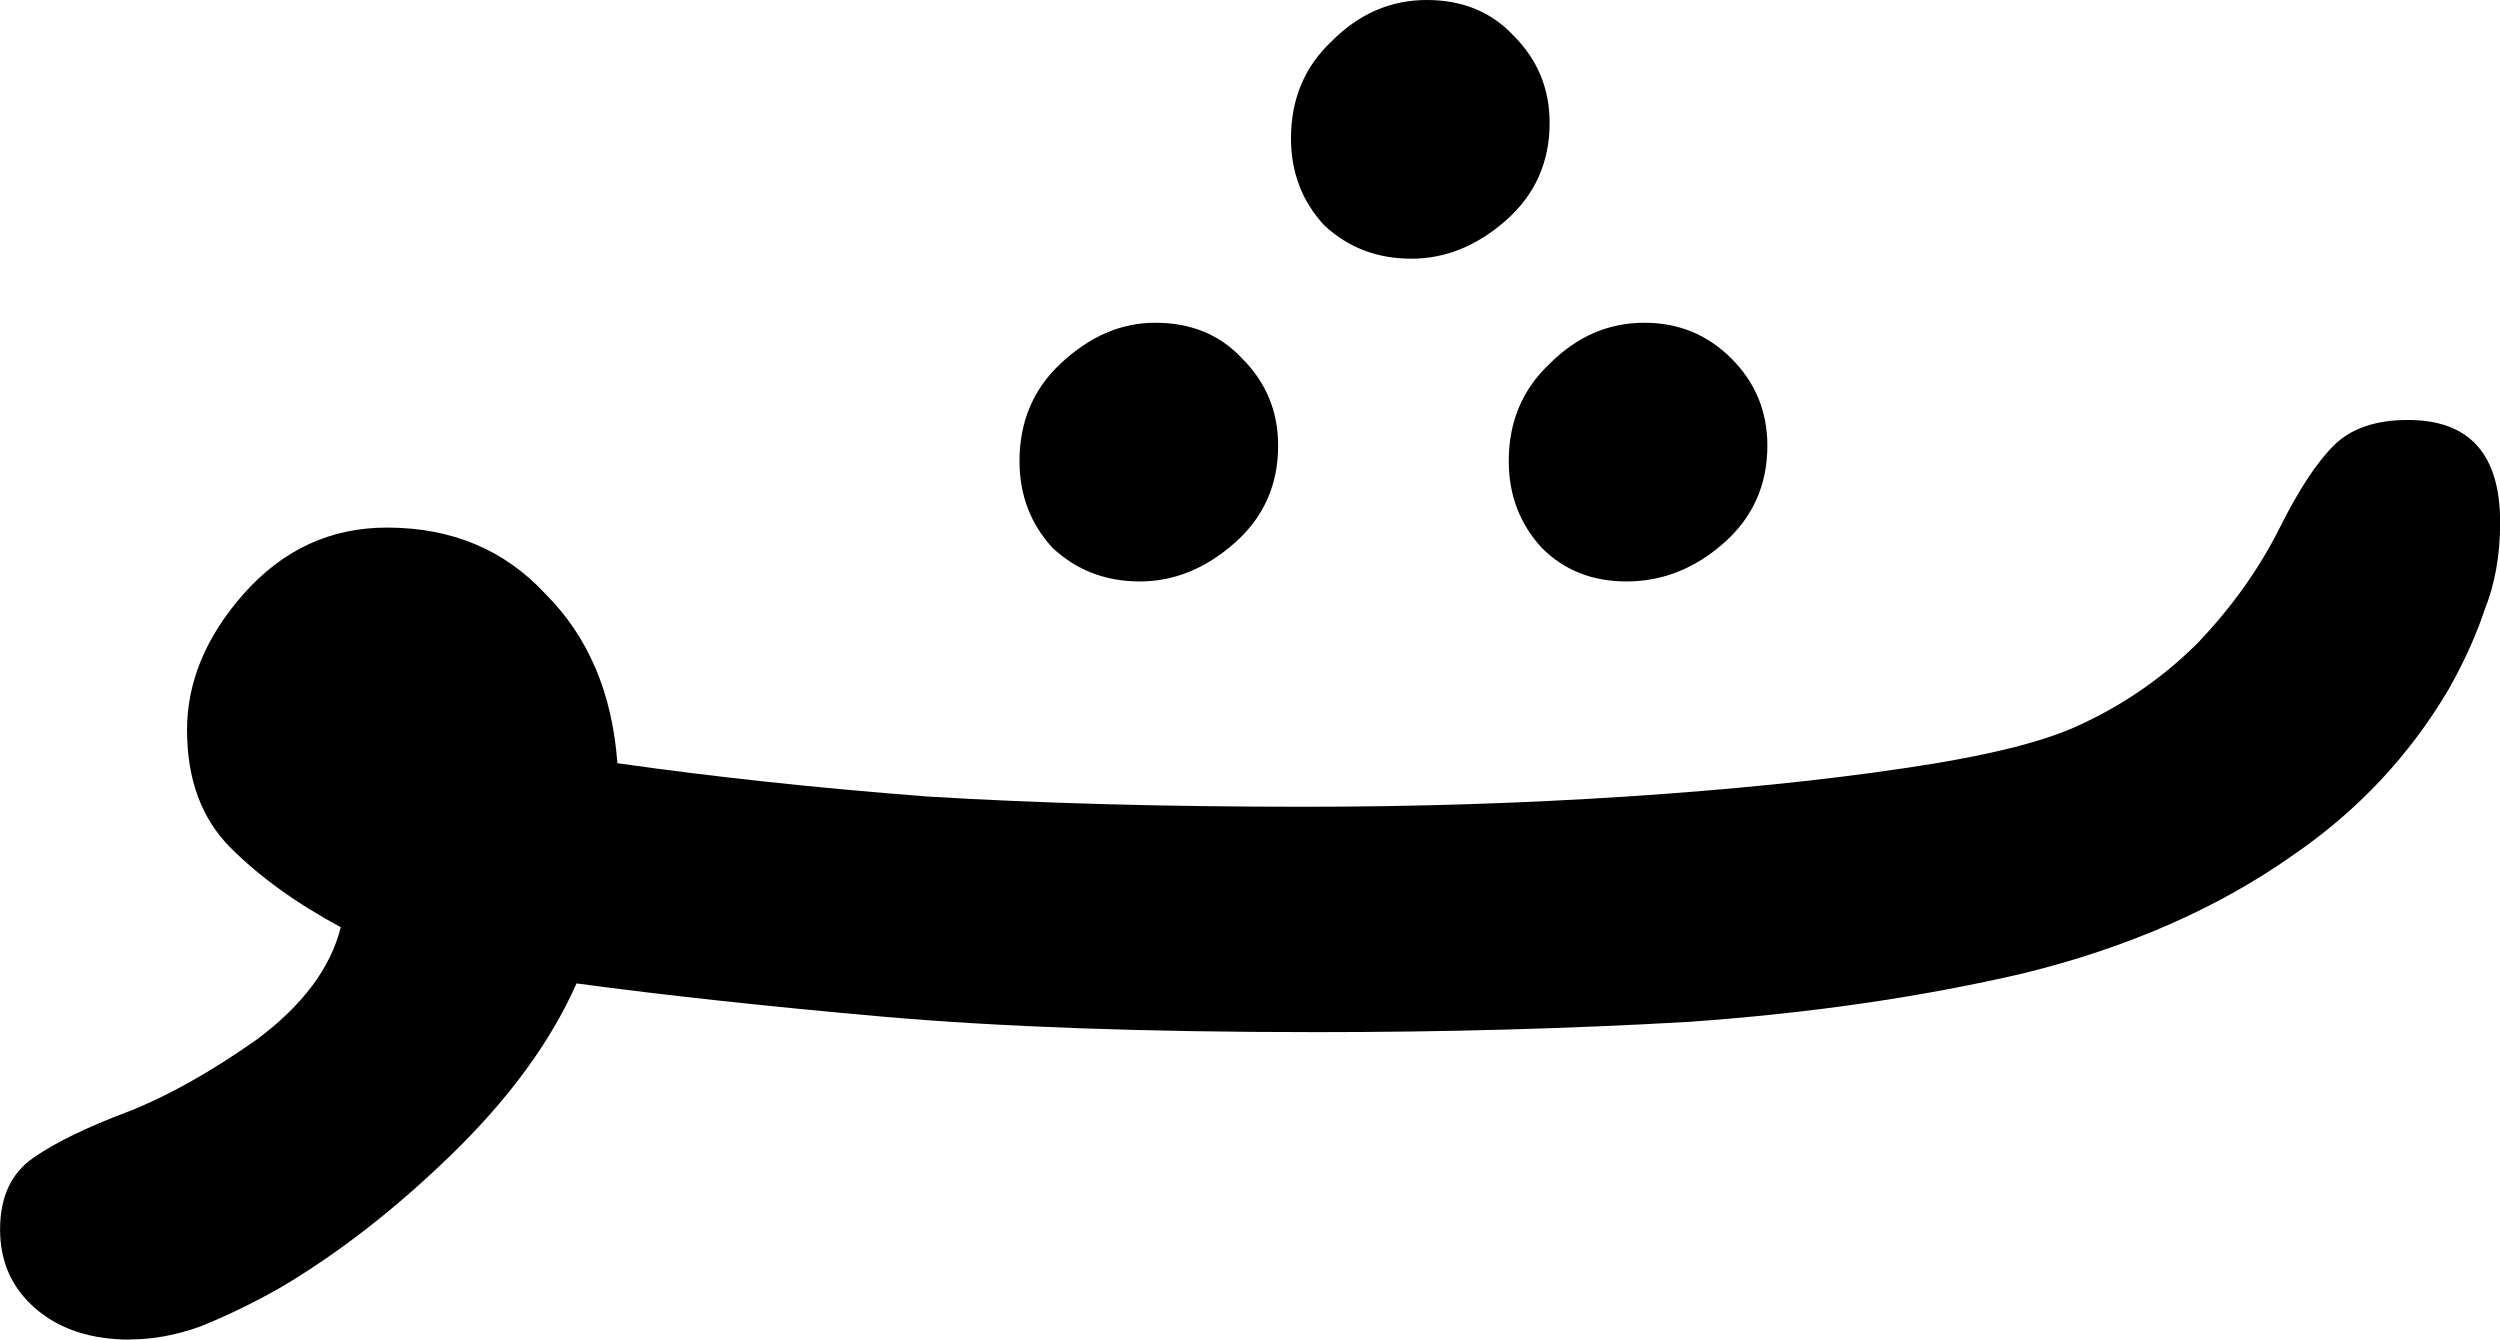
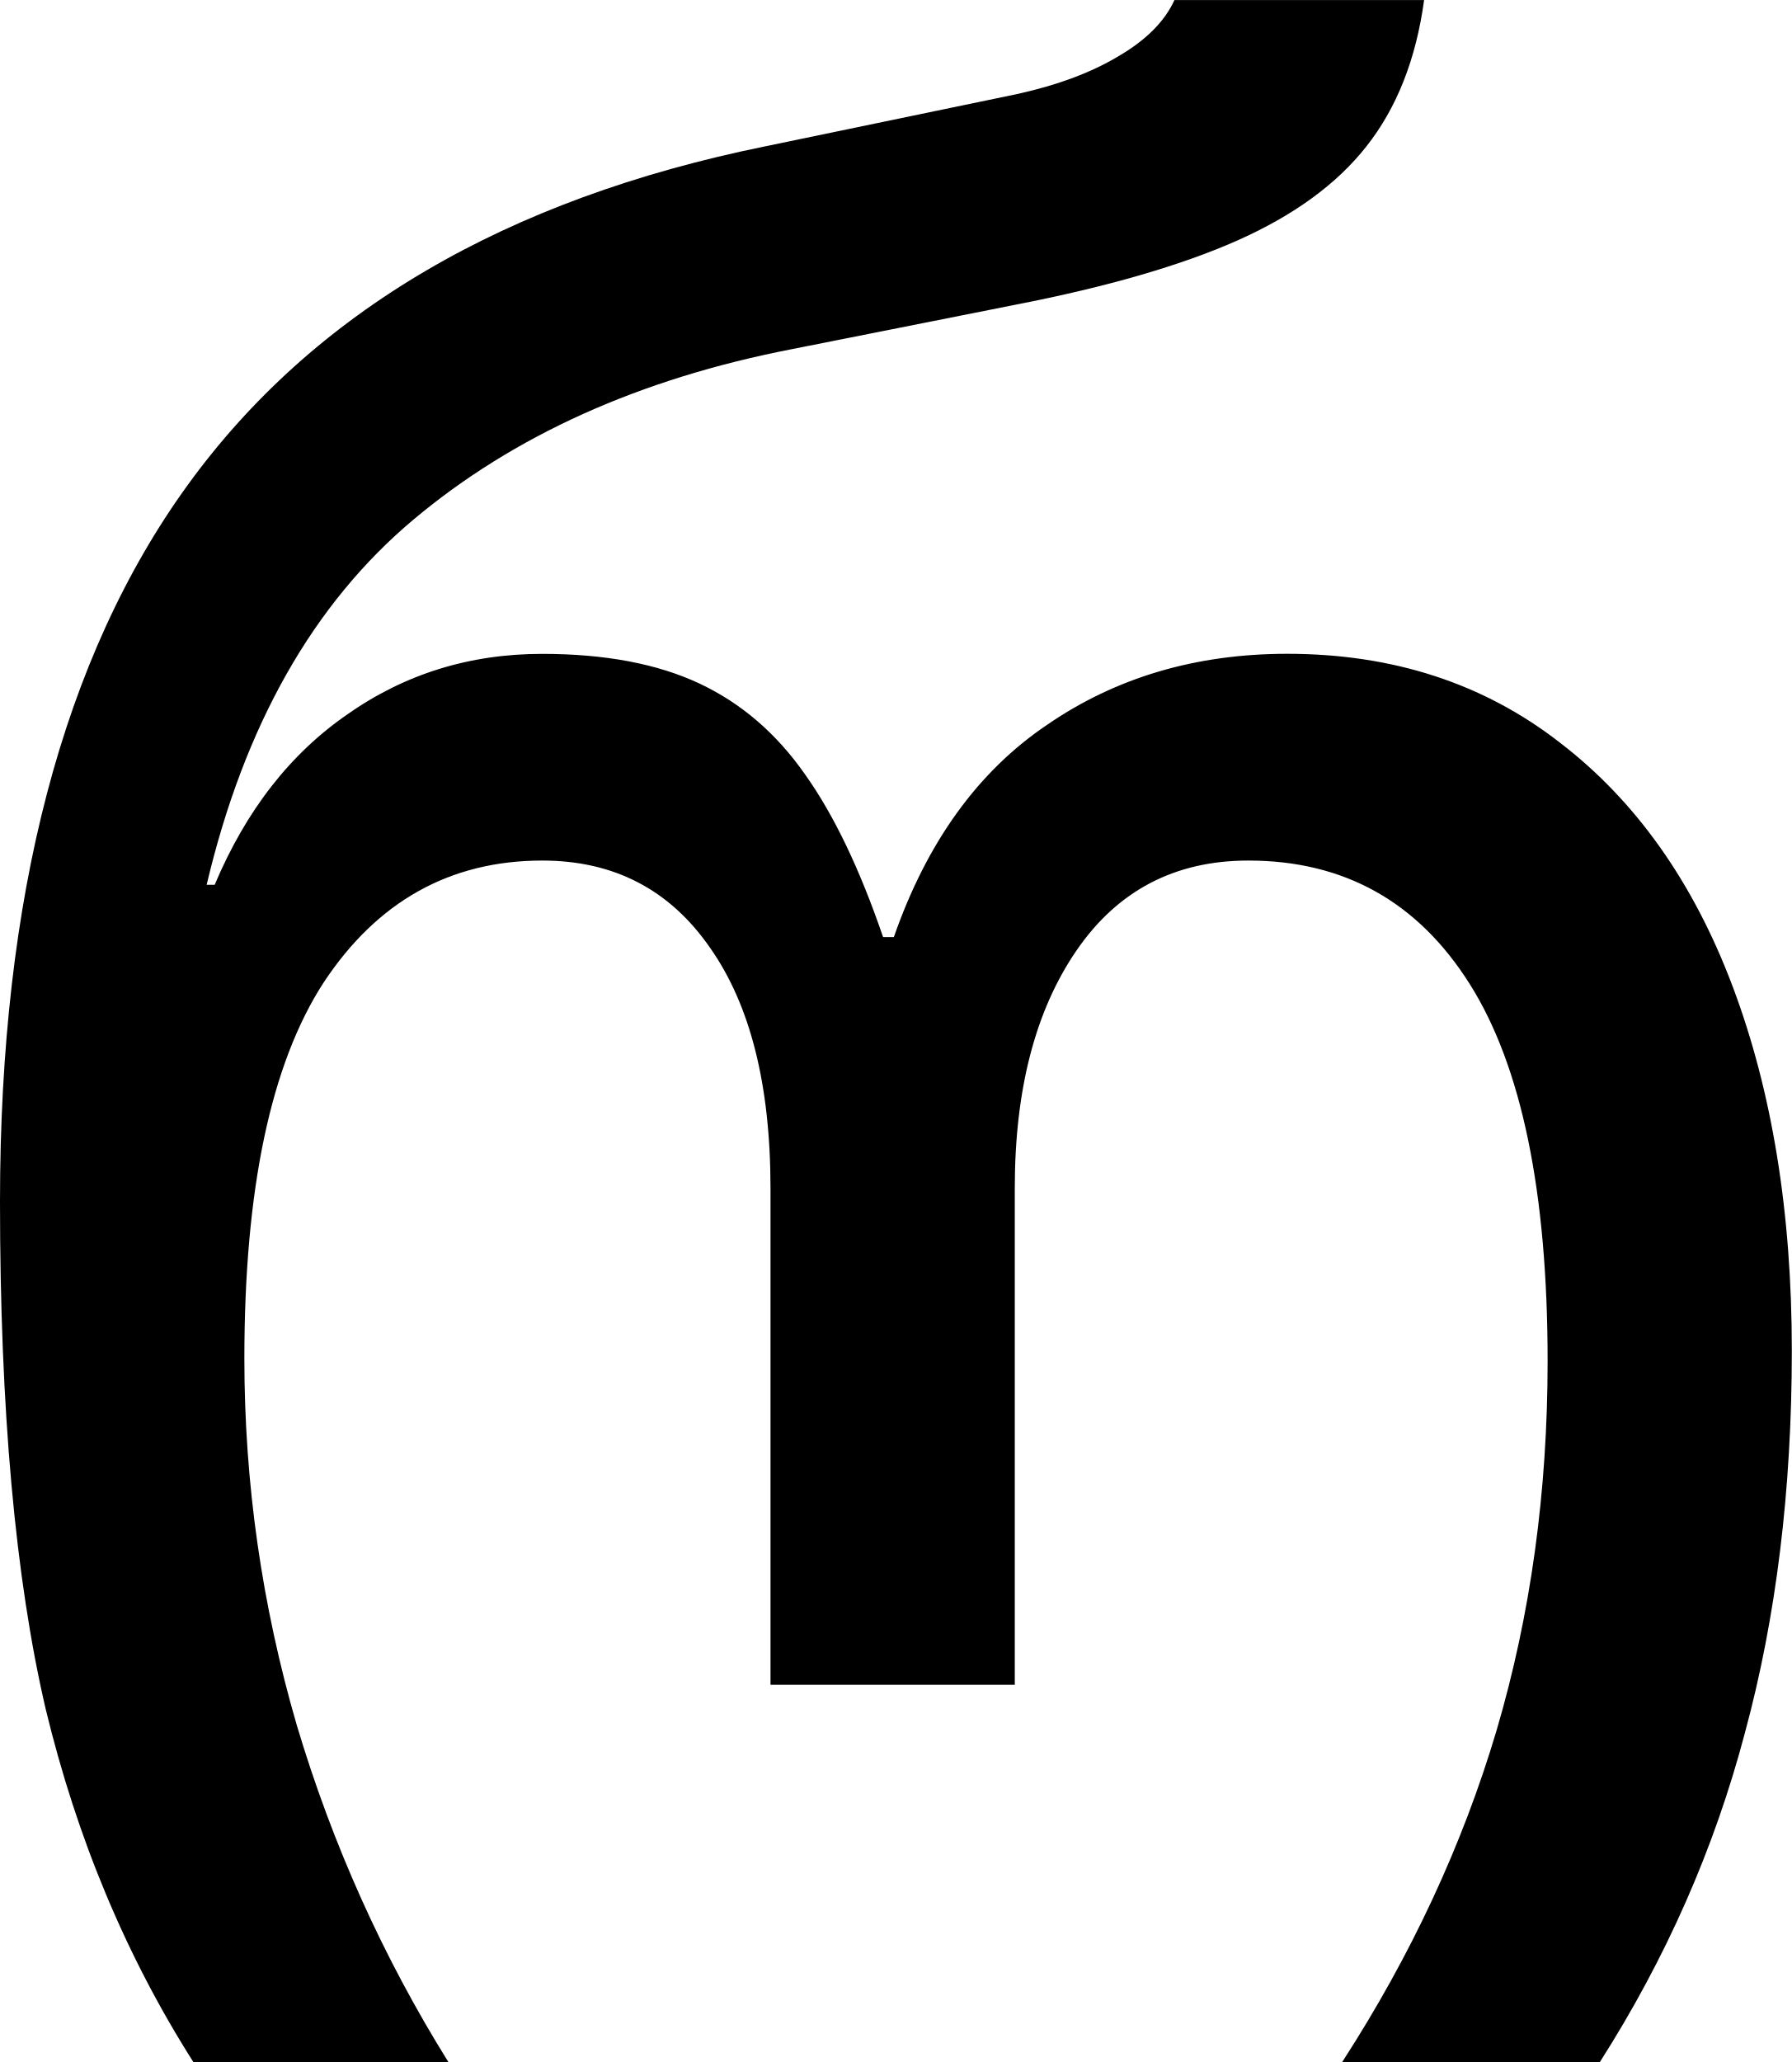
- <svg xmlns="http://www.w3.org/2000/svg" width="34.431mm" height="18.45mm" version="1.1" viewBox="0 0 34.431 18.45">
-   <g transform="translate(-39.463 -65.741)" stroke-width=".265" aria-label="ޝ">
-     <path d="m58.901 69.304q-0.706 0-1.199-0.459-0.459-0.494-0.459-1.199 0-0.811 0.564-1.341 0.564-0.564 1.305-0.564 0.741 0 1.199 0.494 0.494 0.494 0.494 1.199 0 0.811-0.6 1.341-0.6 0.529-1.305 0.529zm-3.739 4.445q-0.706 0-1.199-0.459-0.459-0.494-0.459-1.199 0-0.811 0.564-1.341 0.6-0.564 1.305-0.564 0.741 0 1.199 0.494 0.494 0.494 0.494 1.199 0 0.811-0.6 1.341-0.6 0.529-1.305 0.529zm6.703 0q-0.706 0-1.164-0.459-0.459-0.494-0.459-1.199 0-0.811 0.564-1.341 0.564-0.564 1.305-0.564 0.706 0 1.199 0.494 0.494 0.494 0.494 1.199 0 0.811-0.6 1.341-0.6 0.529-1.341 0.529zm-20.602 10.442q-0.811 0-1.305-0.423-0.494-0.423-0.494-1.094t0.459-0.988q0.459-0.318 1.305-0.635 0.811-0.318 1.764-0.988 0.953-0.706 1.164-1.552-0.917-0.494-1.517-1.094-0.6-0.6-0.6-1.623 0-0.988 0.776-1.87 0.811-0.917 1.976-0.917 1.341 0 2.187 0.917 0.882 0.882 0.988 2.328 1.976 0.282 4.269 0.459 2.328 0.141 5.186 0.141 2.293 0 4.445-0.141 2.152-0.141 3.81-0.388 1.693-0.247 2.434-0.6 0.917-0.423 1.623-1.129 0.706-0.741 1.129-1.587 0.388-0.776 0.741-1.129t1.023-0.353q1.27 0 1.27 1.411 0 0.67-0.212 1.199-0.176 0.529-0.494 1.094-0.811 1.376-2.152 2.293-1.552 1.094-3.704 1.623-2.117 0.494-4.621 0.67-2.469 0.141-5.115 0.141-3.528 0-5.962-0.212-2.399-0.212-4.233-0.459-0.529 1.199-1.729 2.364-1.164 1.129-2.364 1.834-0.564 0.318-1.094 0.529-0.494 0.176-0.953 0.176z" />
+ <svg xmlns="http://www.w3.org/2000/svg" width="22.996mm" height="26.458mm" version="1.1" viewBox="0 0 22.996 26.458">
+   <g transform="translate(-58.973 -44.338)" stroke-width=".265" aria-label="რ">
+     <path d="m78.834 61.805q0-3.256-0.999-4.84-0.999-1.585-2.842-1.585-1.413 0-2.205 1.154-0.792 1.154-0.792 3.049v6.373h-3.135v-6.373q0-1.981-0.775-3.083-0.775-1.12-2.153-1.12-1.774 0-2.808 1.567-1.016 1.567-1.016 4.823 0 2.394 0.672 4.702 0.689 2.308 1.946 4.324h-3.273q-1.292-2.033-1.895-4.53-0.586-2.515-0.586-6.511 0-5.874 2.412-9.198 2.412-3.325 7.407-4.341l3.238-0.672q0.775-0.172 1.292-0.482 0.534-0.31 0.723-0.723h3.204q-0.155 1.137-0.741 1.878-0.568 0.723-1.654 1.206-1.085 0.482-2.859 0.827l-2.859 0.568q-2.928 0.568-4.858 2.188-1.929 1.619-2.653 4.685h0.103q0.603-1.43 1.705-2.188 1.102-0.775 2.498-0.775 1.206 0 2.015 0.379t1.361 1.171q0.551 0.775 0.999 2.084h0.138q0.637-1.826 1.964-2.722 1.326-0.913 3.083-0.913 2.033 0 3.497 1.137 1.464 1.12 2.222 3.135 0.758 2.015 0.758 4.668 0 2.687-0.603 4.909-0.586 2.222-1.86 4.22h-3.307q1.326-2.05 1.981-4.255 0.655-2.222 0.655-4.737z" />
  </g>
</svg>
